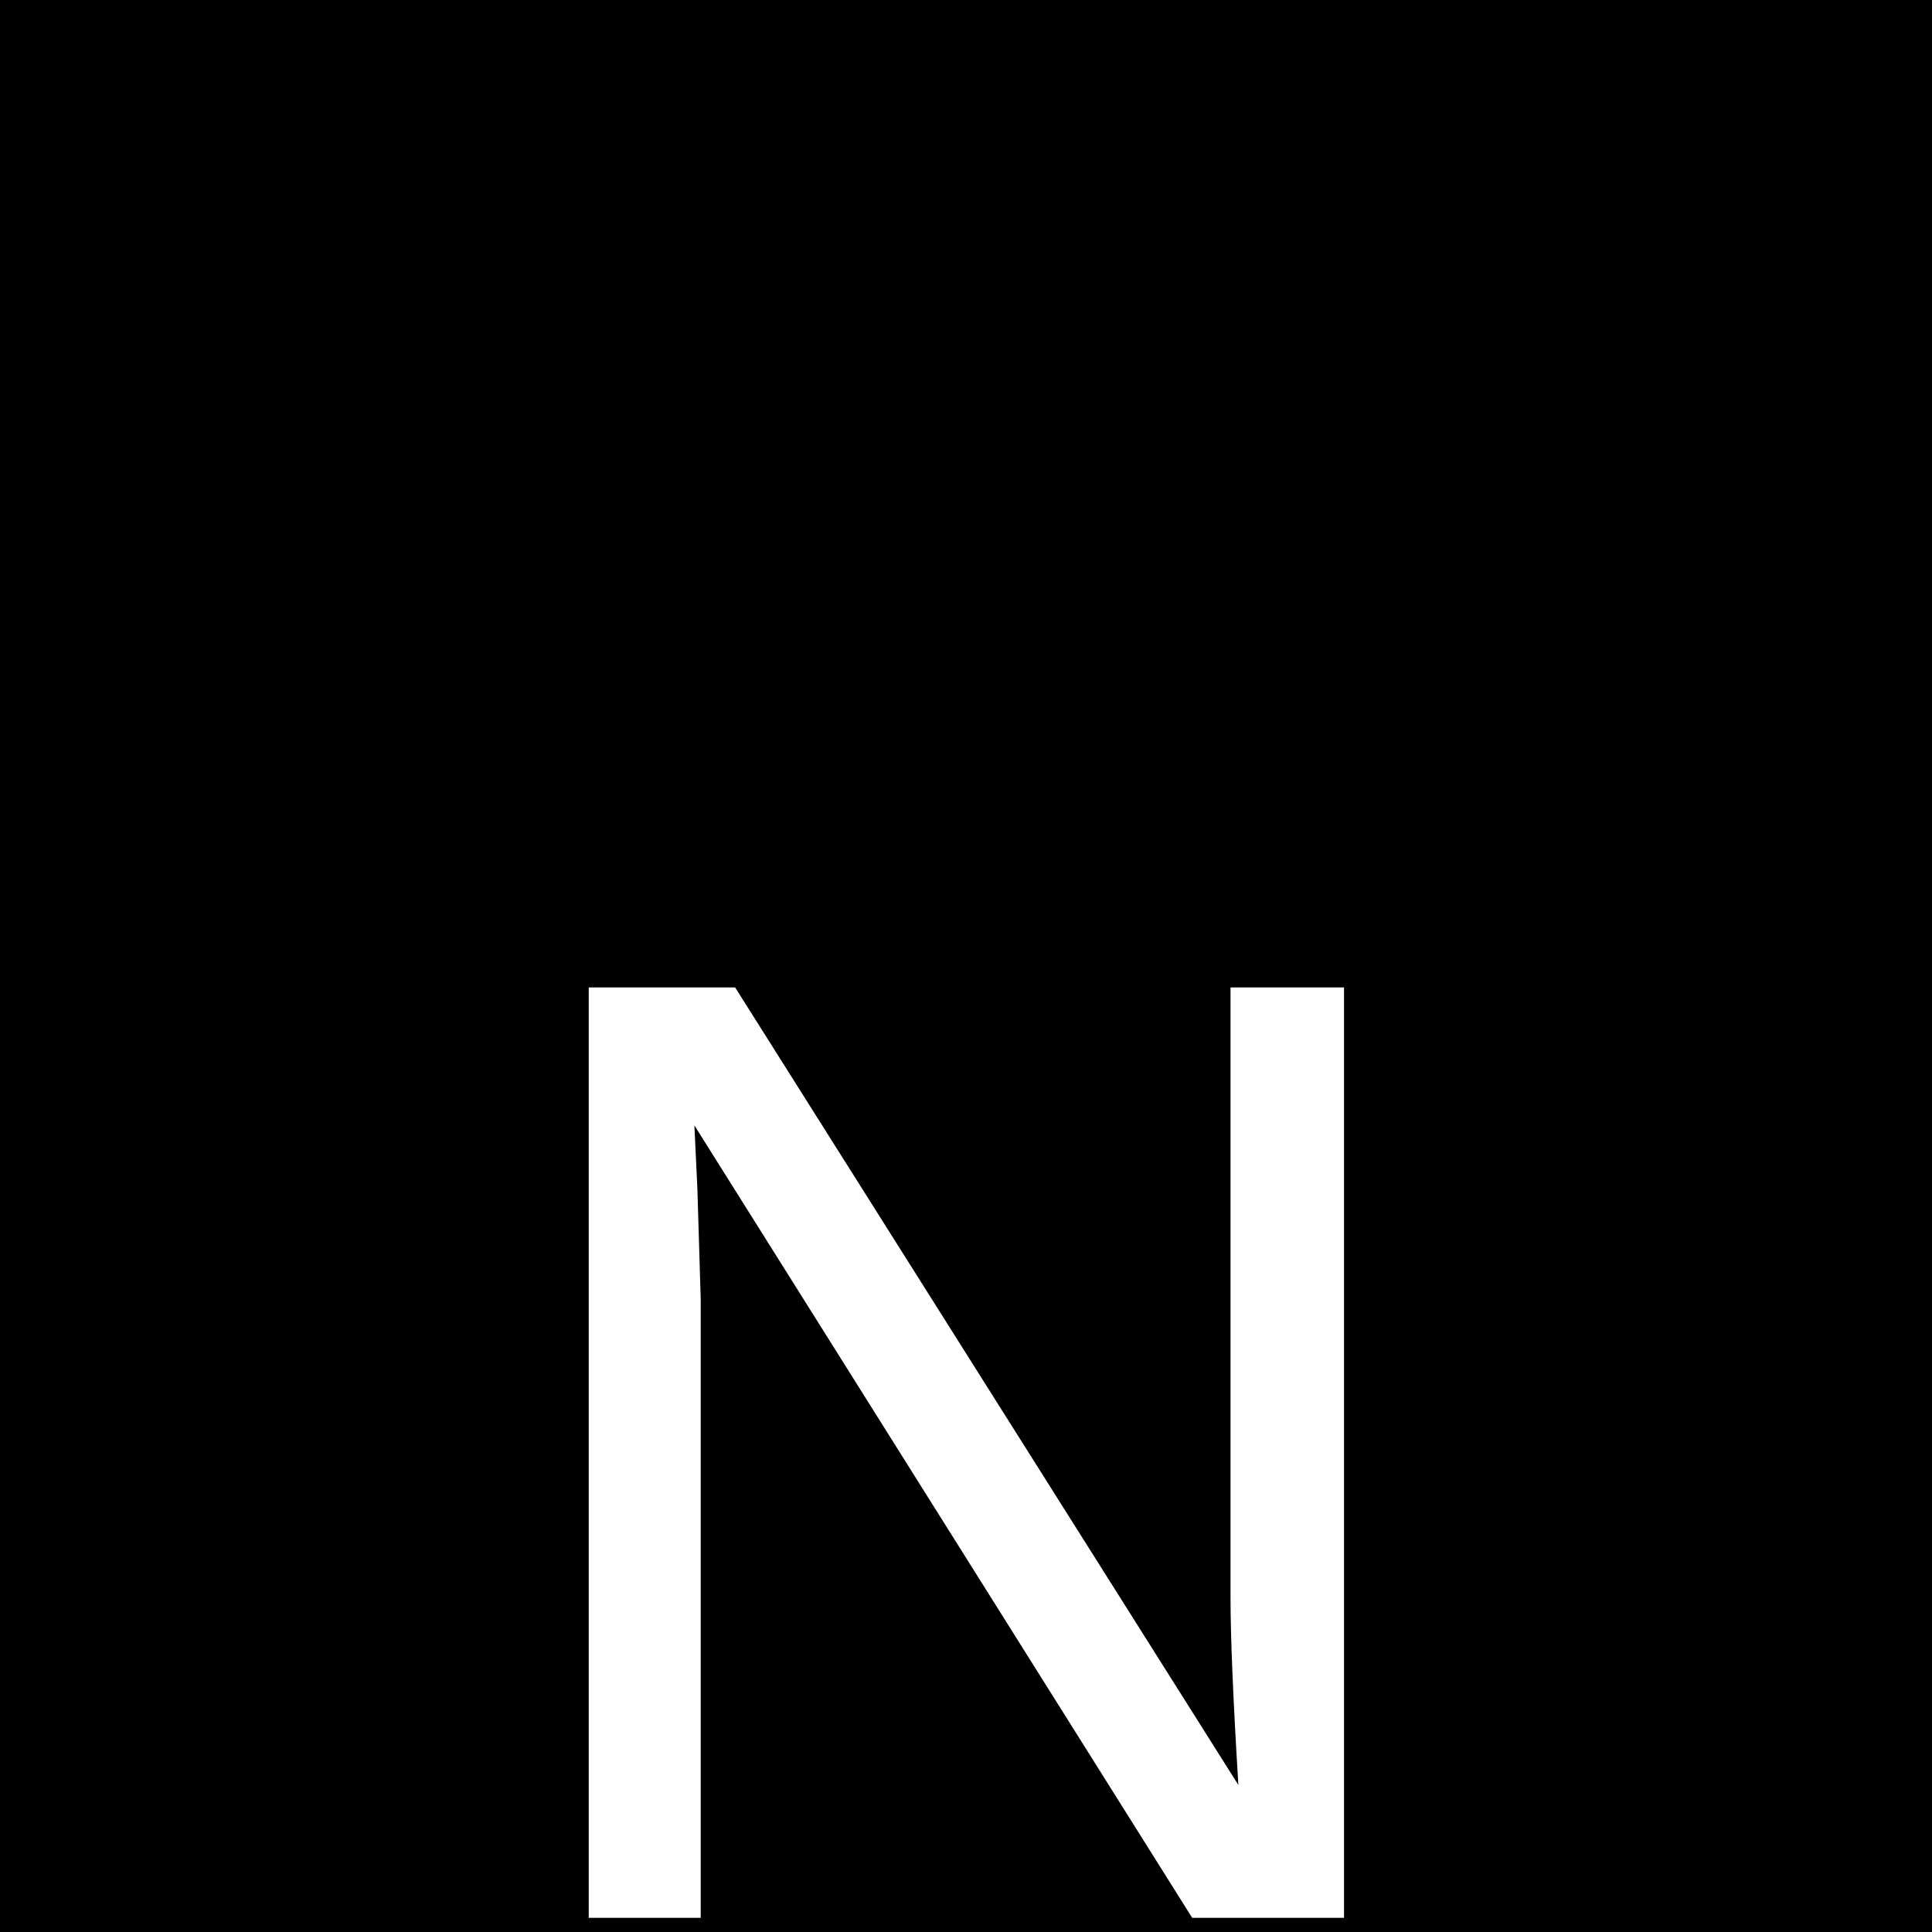
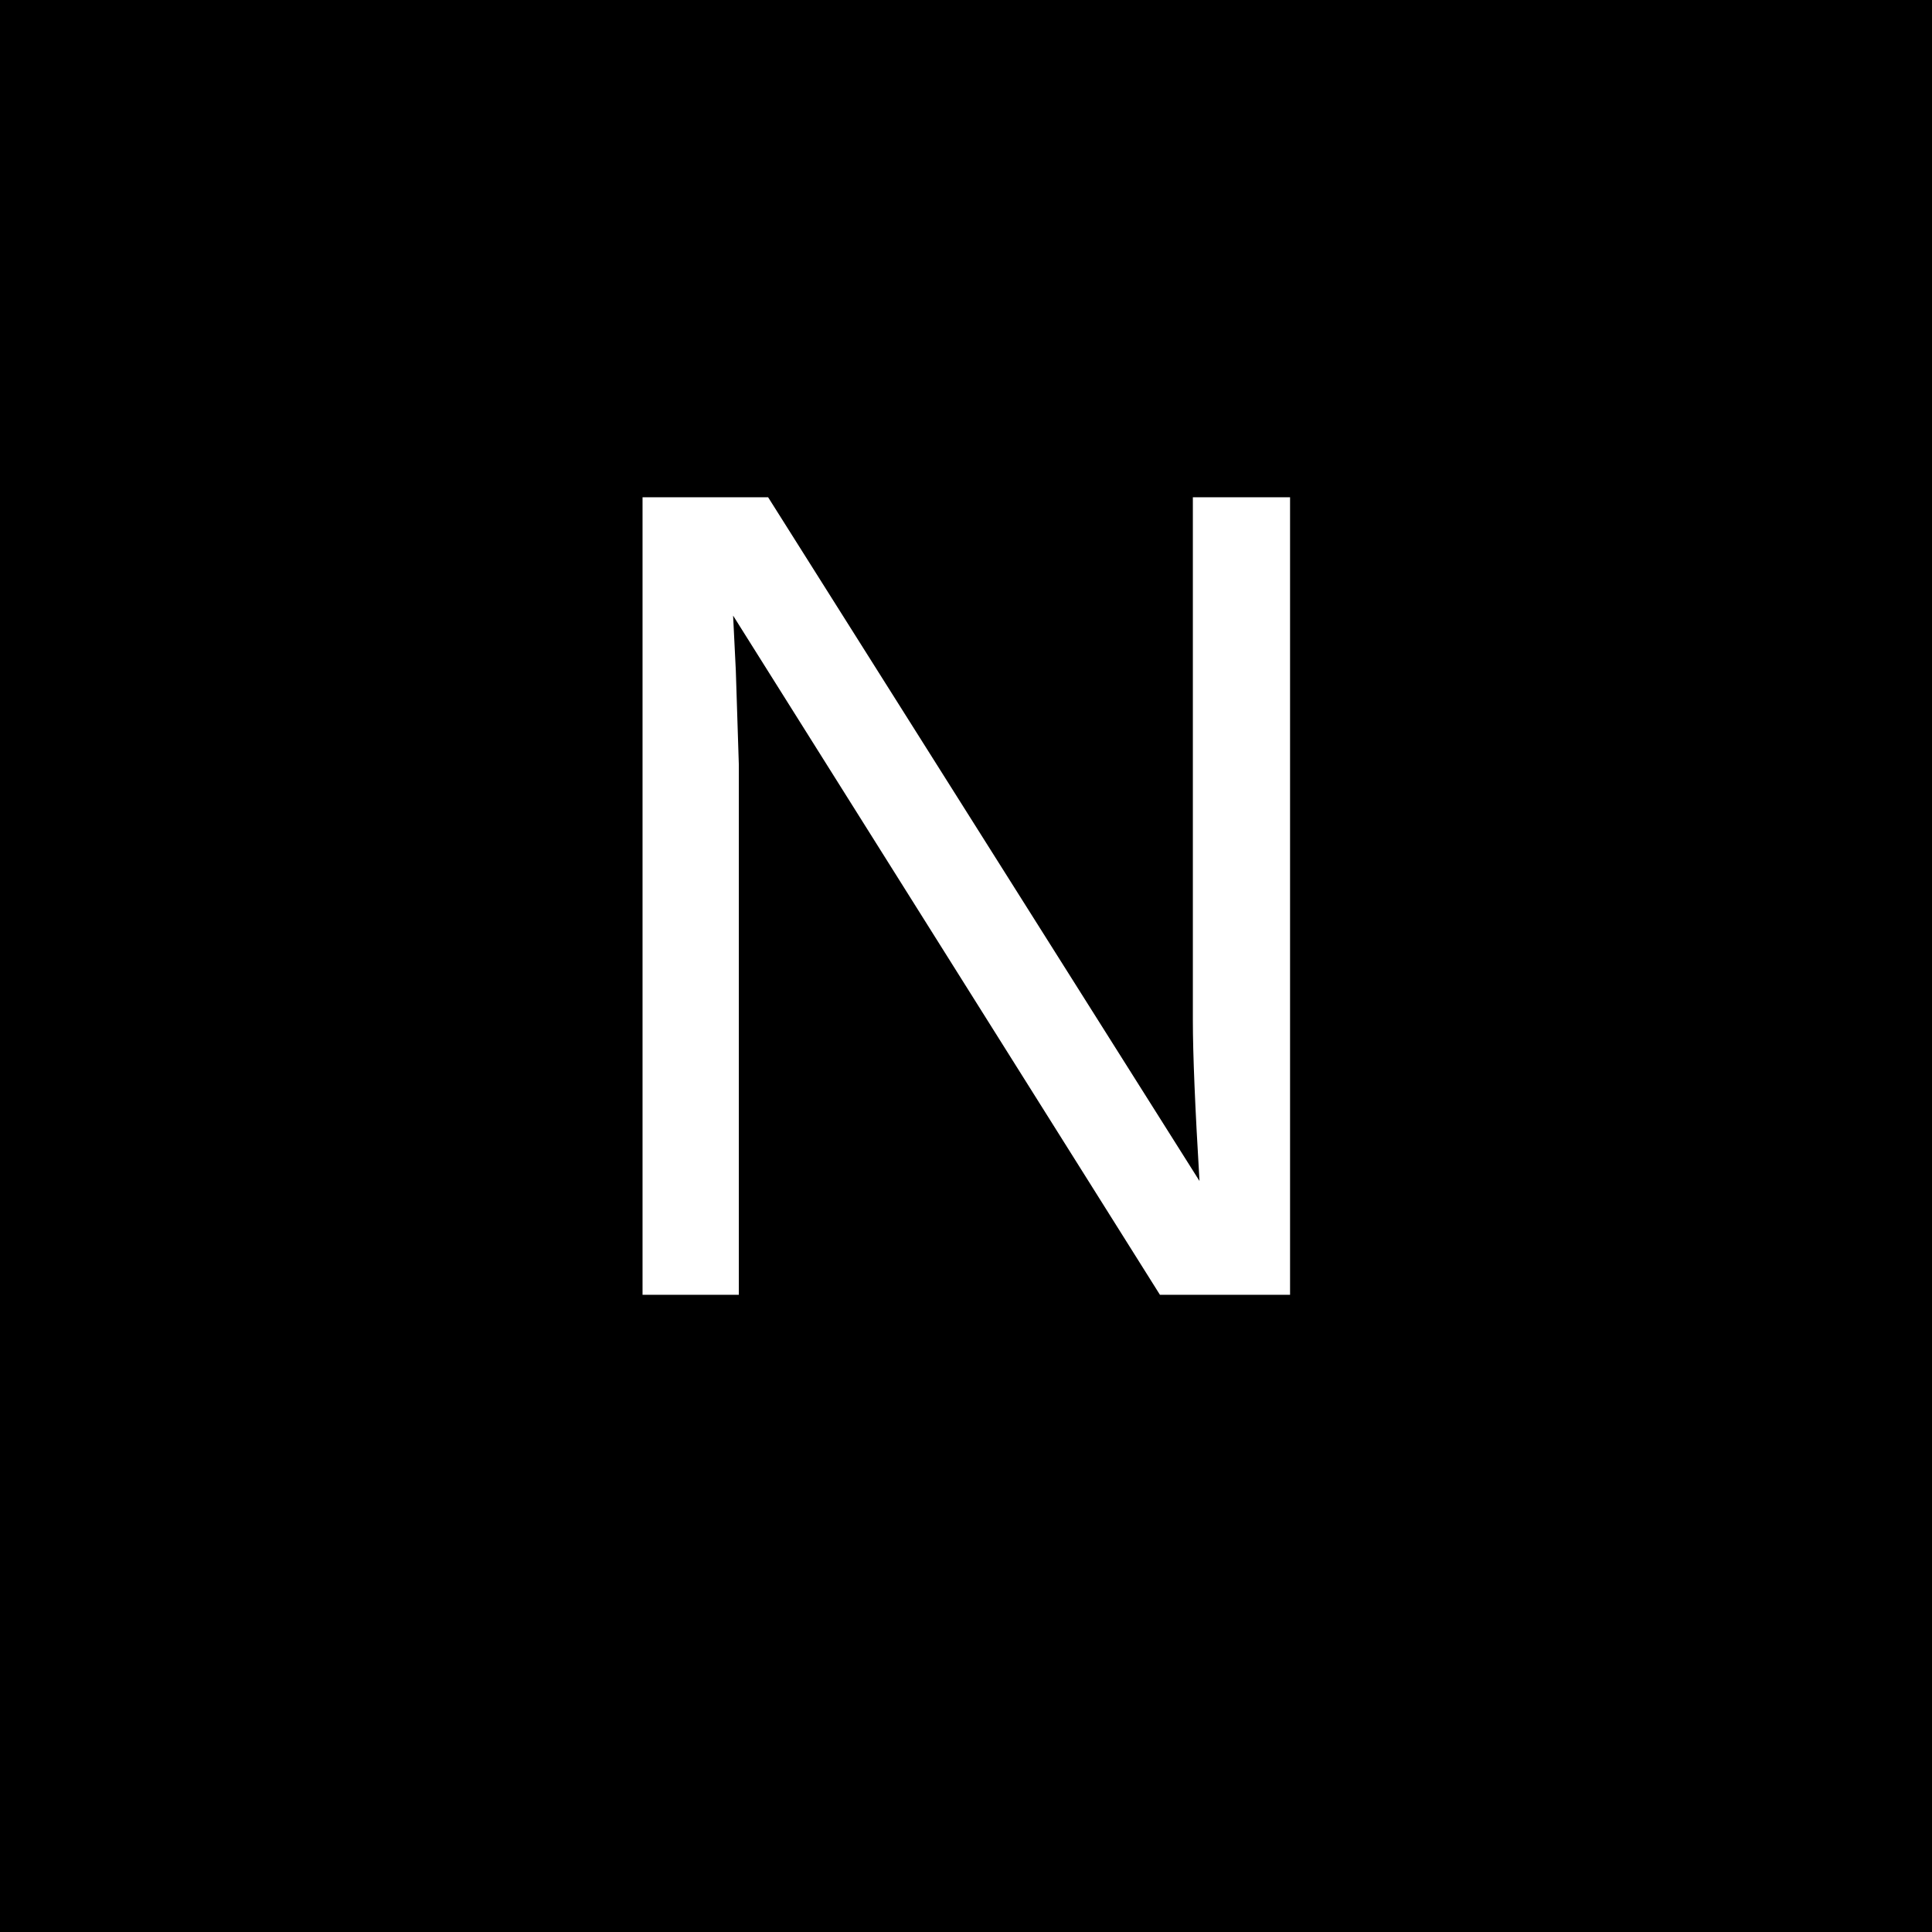
<svg xmlns="http://www.w3.org/2000/svg" viewBox="0 0 100 100">
  <rect width="100" height="100" fill="#000000" />
-   <text x="50%" y="75%" font-size="70" font-family="Arial, sans-serif" fill="#FFFFFF" text-anchor="middle" dominant-baseline="central">N</text>
+   <text x="50%" y="50%" font-size="60" font-family="Arial, sans-serif" fill="#FFFFFF" text-anchor="middle" dominant-baseline="middle">N</text>
</svg>
